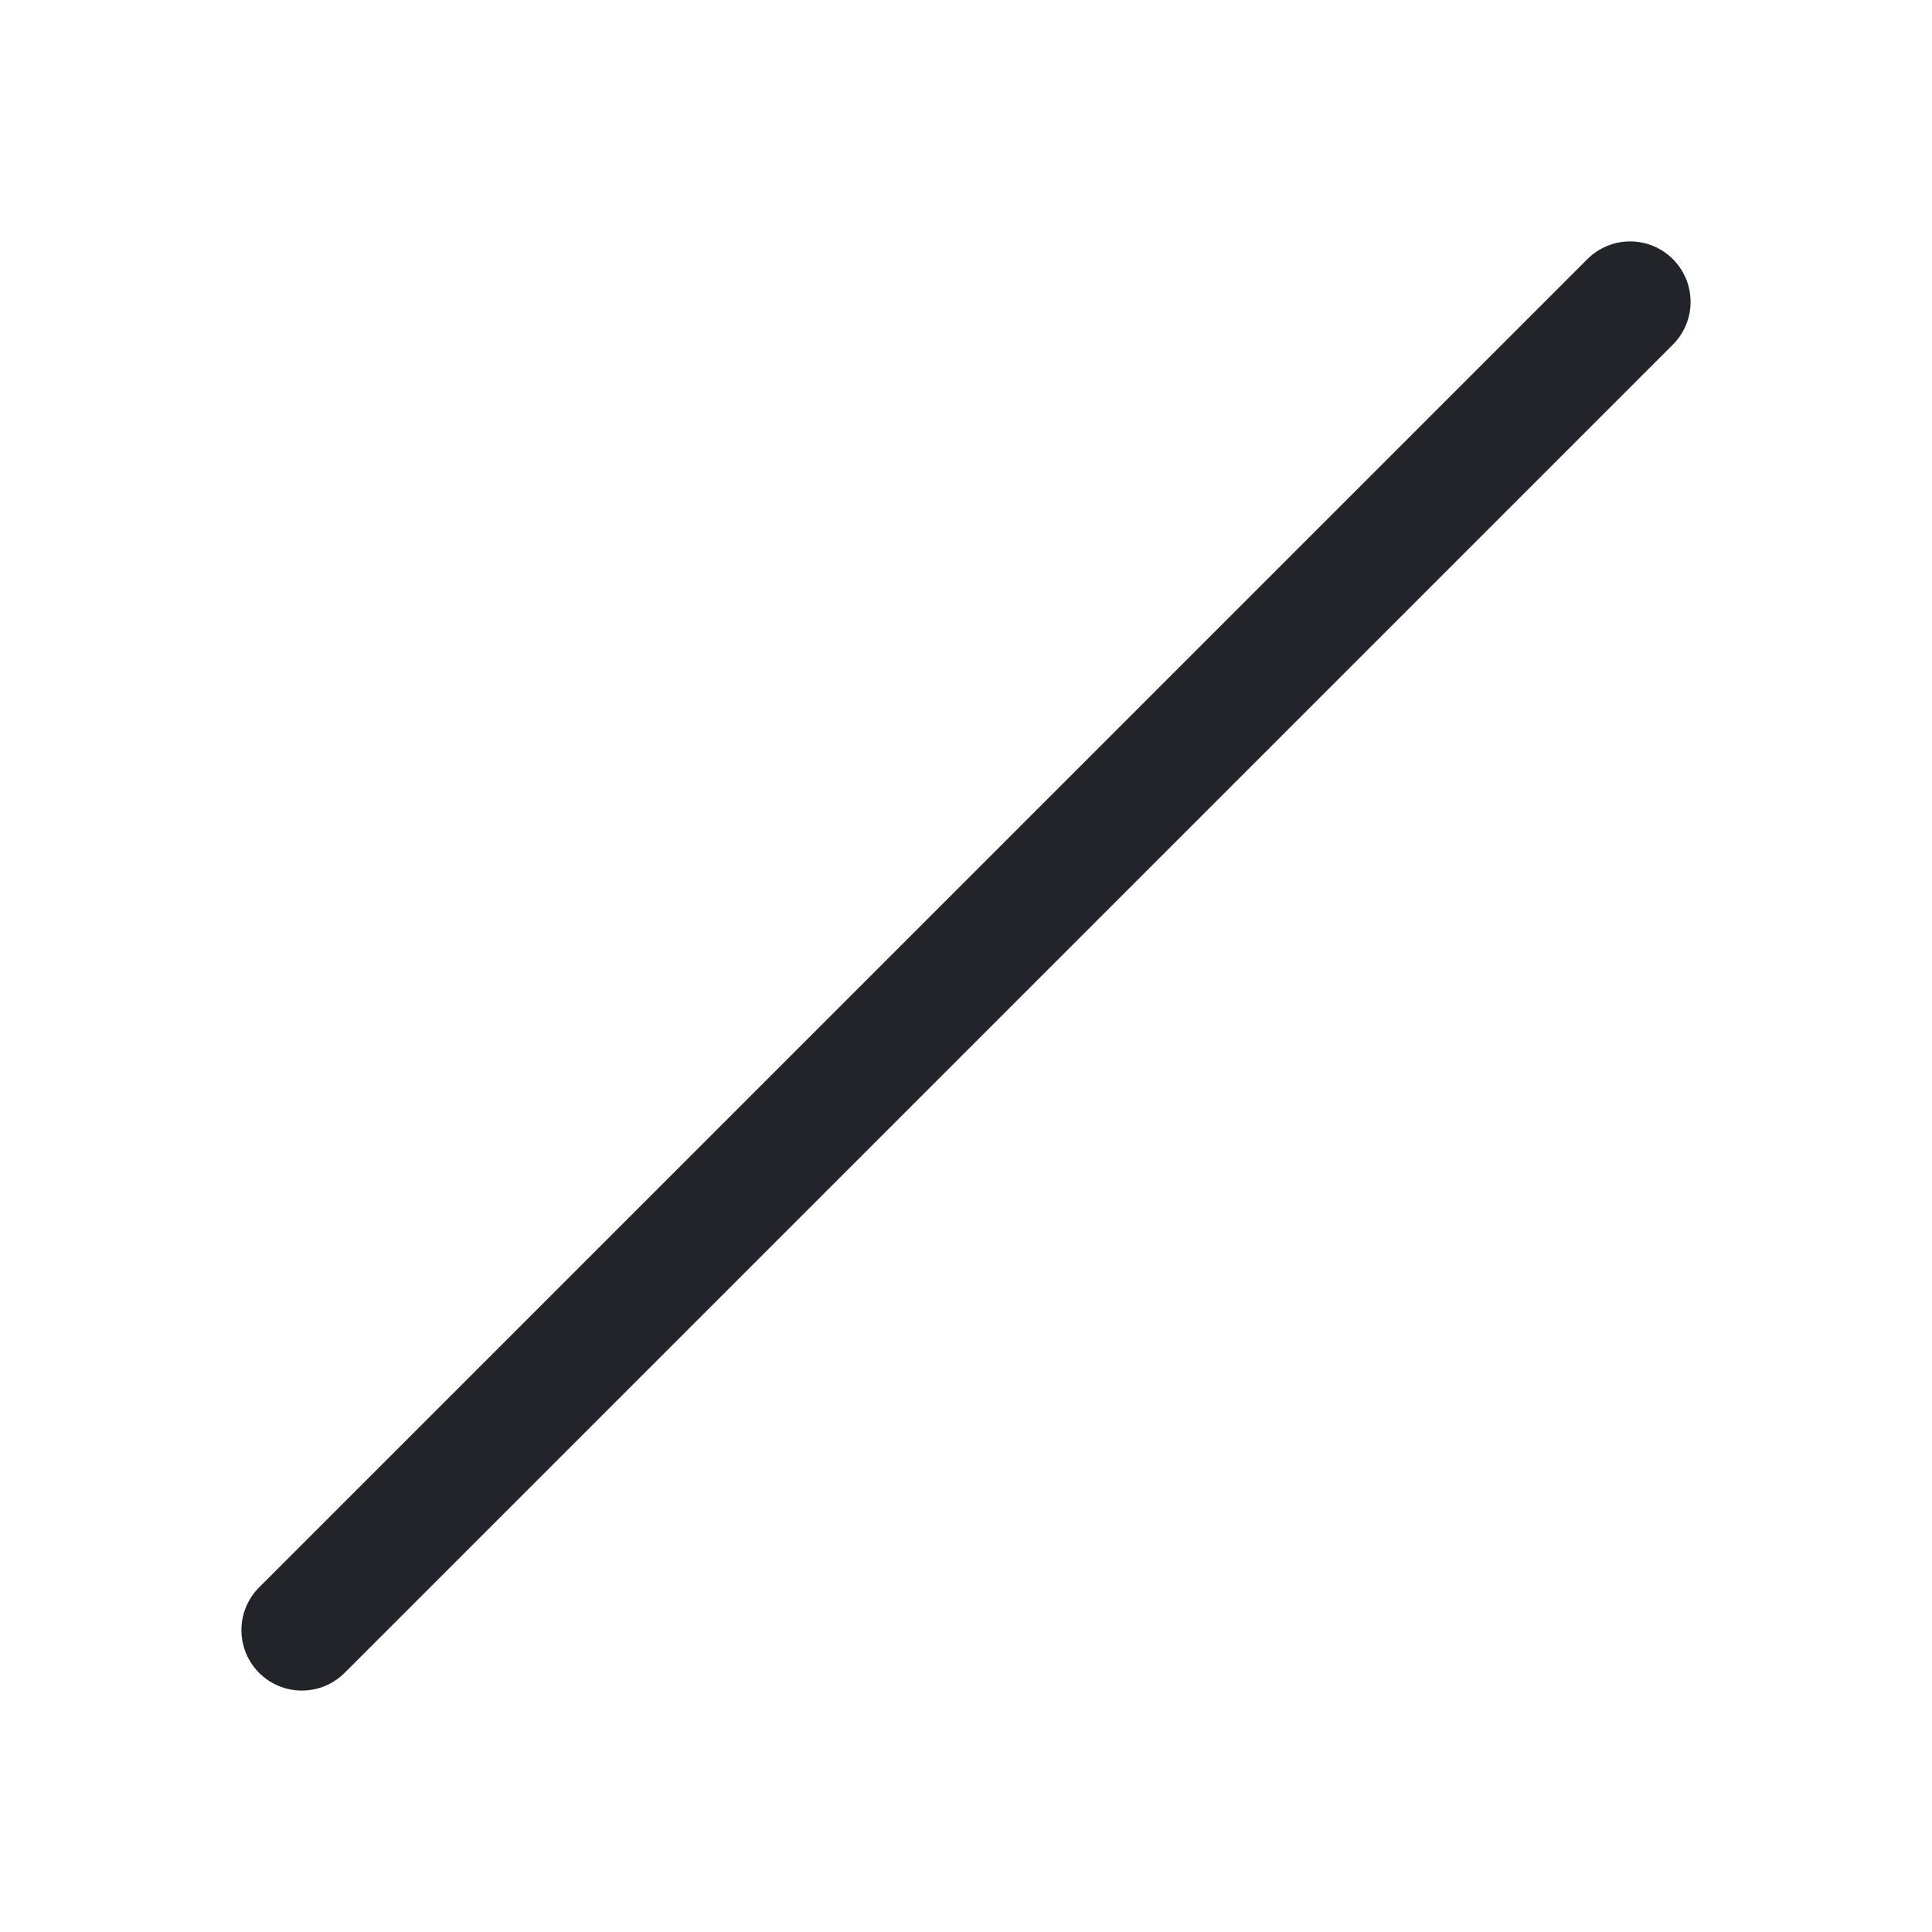
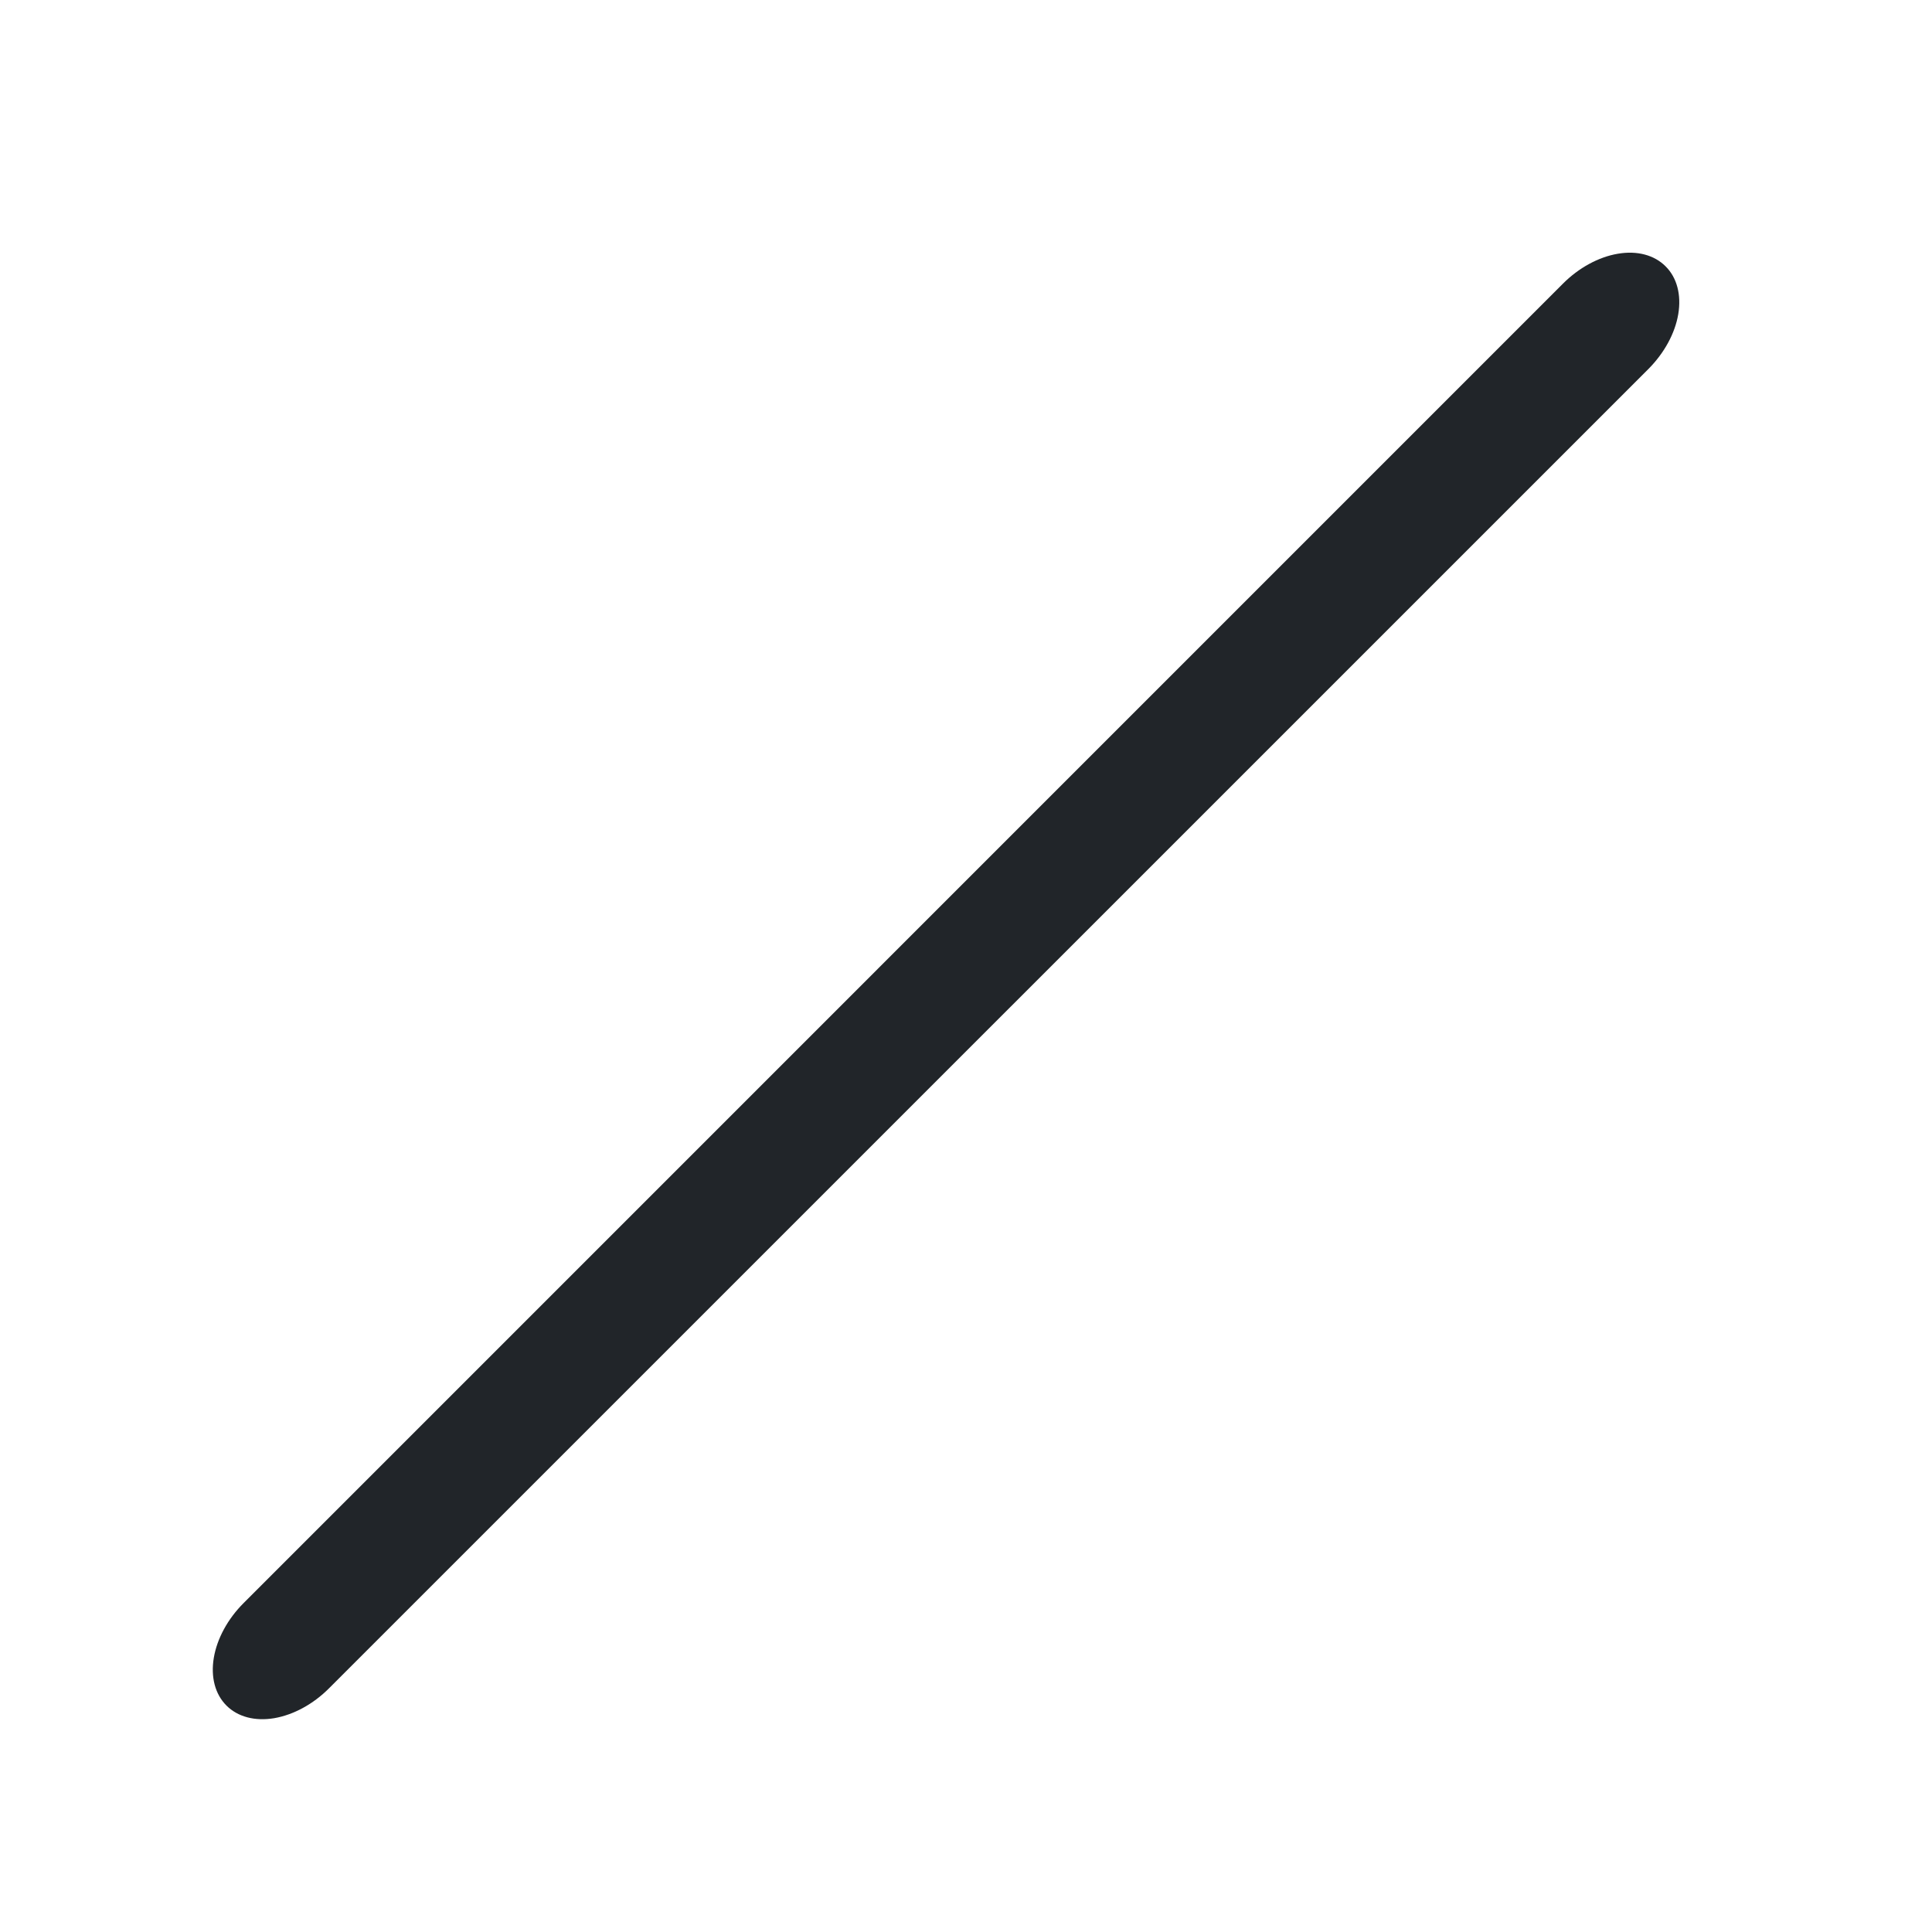
<svg xmlns="http://www.w3.org/2000/svg" width="24" height="24" viewBox="0 0 24 24" fill="none">
-   <path fill-rule="evenodd" clip-rule="evenodd" d="M20.781 3.219C20.851 3.289 20.906 3.371 20.944 3.462C20.982 3.554 21.001 3.651 21.001 3.75C21.001 3.849 20.982 3.946 20.944 4.037C20.906 4.128 20.851 4.211 20.781 4.281L4.281 20.781C4.14 20.922 3.949 21.001 3.75 21.001C3.551 21.001 3.36 20.922 3.219 20.781C3.078 20.64 2.999 20.449 2.999 20.25C2.999 20.051 3.078 19.86 3.219 19.719L19.719 3.219C19.789 3.149 19.871 3.094 19.963 3.056C20.054 3.018 20.151 2.999 20.25 2.999C20.349 2.999 20.446 3.018 20.538 3.056C20.629 3.094 20.711 3.149 20.781 3.219V3.219Z" fill="#212529" />
+   <path fill-rule="evenodd" clip-rule="evenodd" d="M2.813 21.187C2.672 21.046 2.616 20.833 2.656 20.594C2.696 20.355 2.83 20.109 3.028 19.912L19.416 3.523C19.613 3.326 19.859 3.192 20.098 3.152C20.337 3.111 20.551 3.168 20.691 3.309C20.832 3.449 20.888 3.663 20.848 3.902C20.808 4.141 20.674 4.386 20.477 4.584L4.088 20.972C3.891 21.17 3.645 21.303 3.406 21.344C3.167 21.384 2.954 21.328 2.813 21.187Z" fill="#212529" />
</svg>
